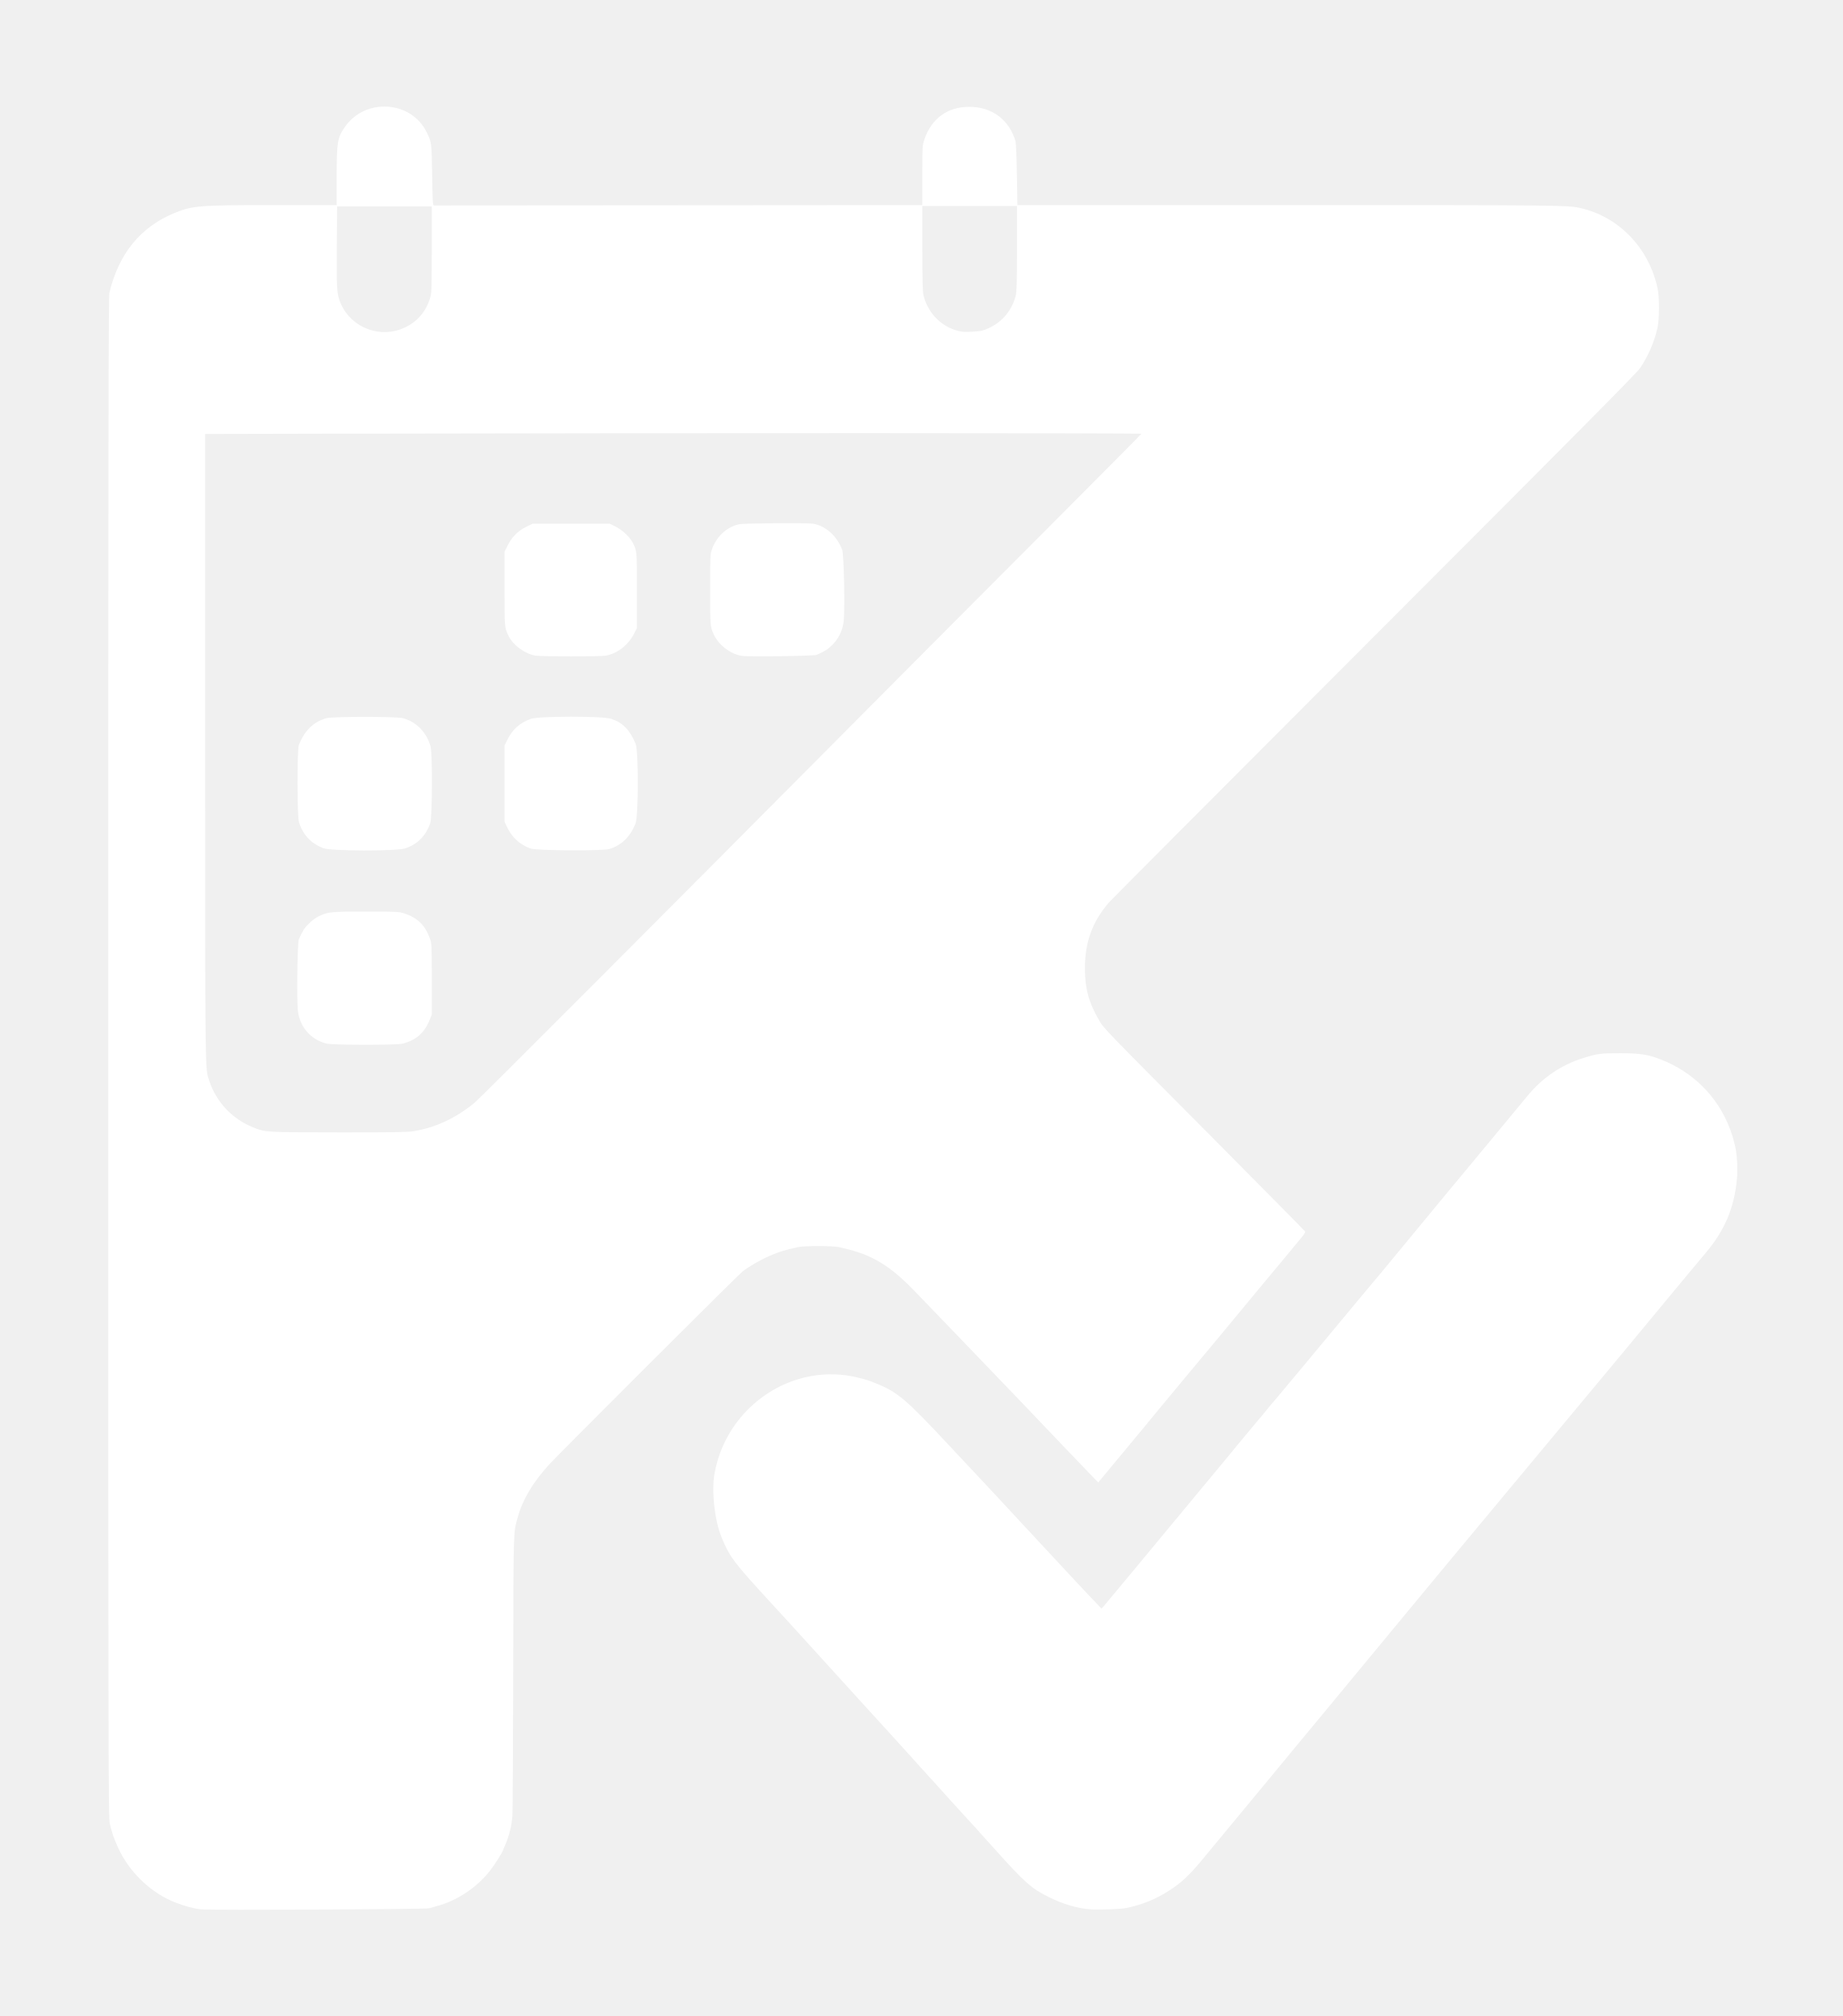
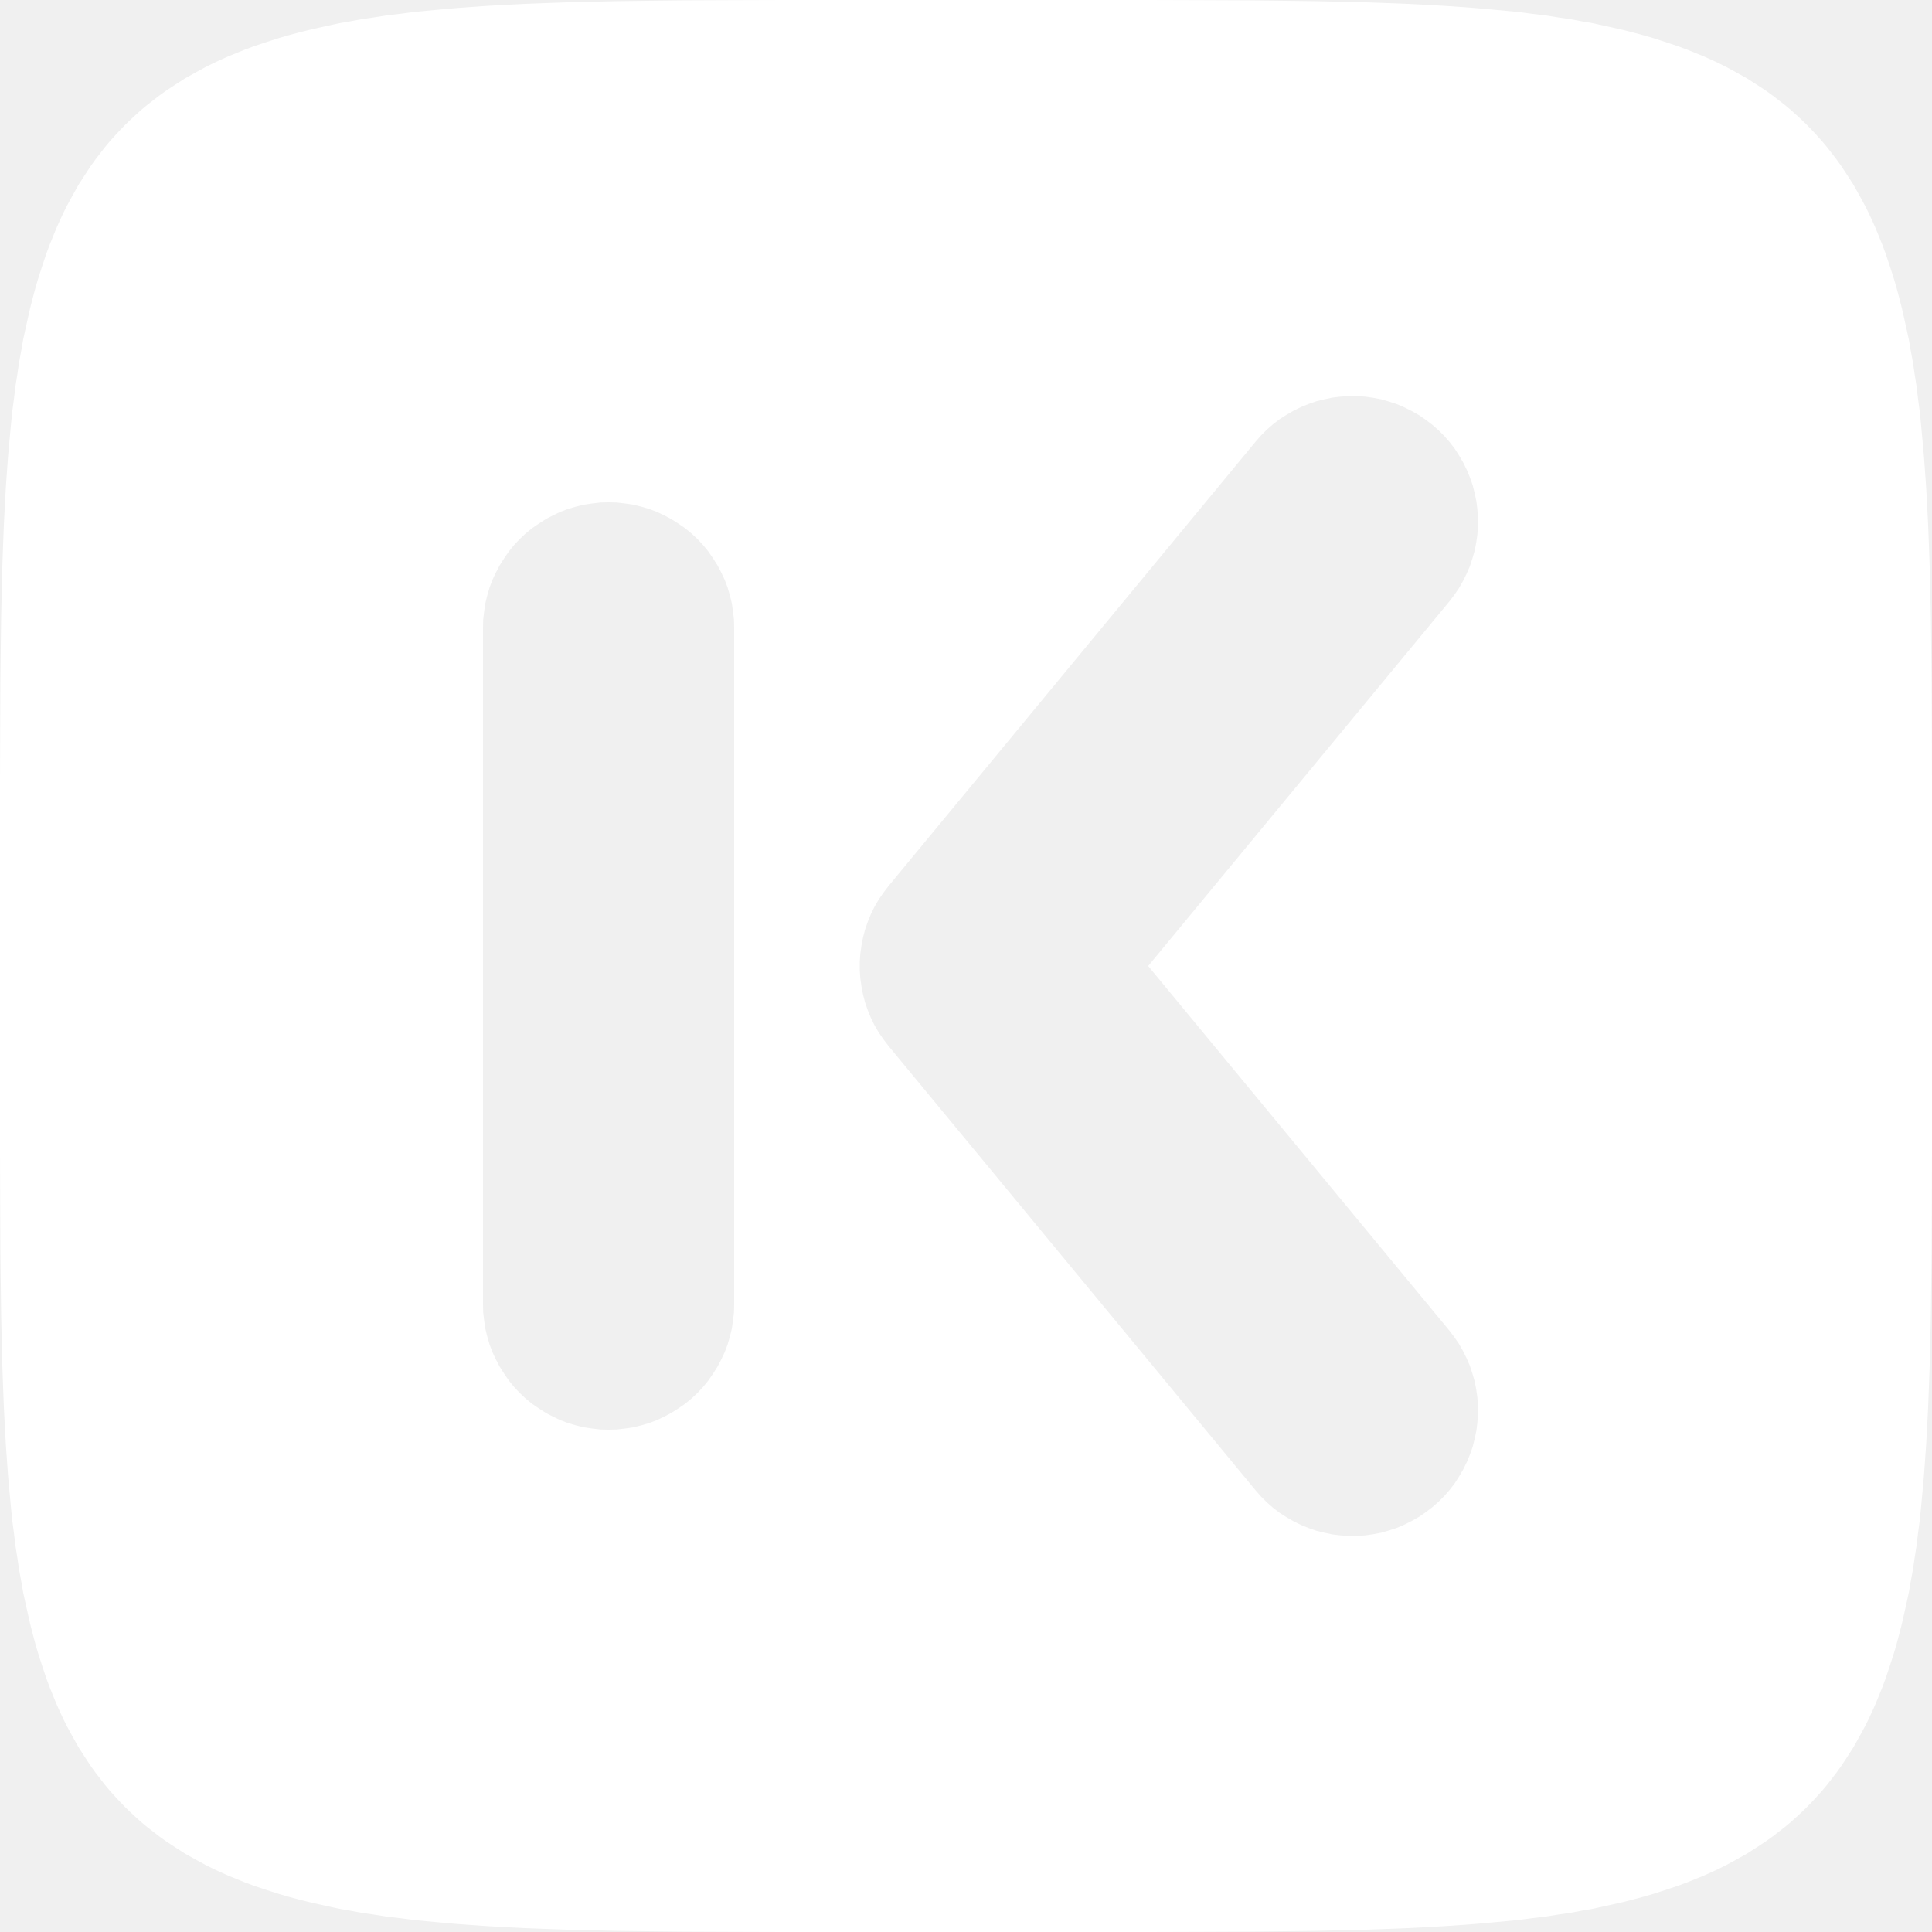
- <svg xmlns="http://www.w3.org/2000/svg" viewBox="0 0 2102 2300">
-   <path fill="#FFFFFF" fill-rule="evenodd" d="M229.0,2178.3C221.7,2177.6 210.7,2174.6 200.5,2170.7C172.4,2159.9 147.2,2135.8 134.5,2107.5C129.5,2096.3 128.1,2092.2 125.3,2080.8C123.6,2073.9 123.5,2031.1 123.5,1206.5C123.5,500.7 123.7,338.5 124.8,334.0C135.2,289.8 160.3,259.0 198.6,243.2C219.4,234.6 227.0,234.0 311.7,234.0L384.0,234.0L384.0,201.2C384.1,162.2 384.8,157.5 393.1,145.3C416.2,111.2 469.1,114.5 486.8,151.1C492.4,162.8 492.3,162.3 492.9,199.5C493.5,232.0 493.6,234.5 495.2,234.4C496.2,234.4 621.9,234.3 774.5,234.2L1052.0,234.0L1052.0,200.1C1052.0,167.0 1052.1,166.0 1054.4,159.1C1062.5,135.2 1080.7,121.9 1105.5,121.9C1131.3,121.8 1151.0,136.4 1158.3,161.0C1158.9,163.0 1159.6,179.8 1159.9,199.3L1160.5,234.0L1470.6,234.0C1776.1,234.0 1787.5,234.1 1801.5,237.1C1846.1,246.8 1880.8,282.6 1890.7,329.0C1892.9,339.3 1892.8,363.9 1890.6,373.8C1887.0,390.3 1880.2,405.8 1870.7,420.0C1866.8,425.8 1797.8,495.3 1567.4,726.0C1403.4,890.2 1267.1,1027.0 1264.5,1030.0C1245.9,1051.9 1237.5,1075.0 1237.5,1104.5C1237.5,1127.9 1241.8,1143.6 1253.7,1164.1C1258.9,1173.1 1259.0,1173.2 1376.4,1291.3C1438.0,1353.4 1488.7,1404.6 1488.8,1405.1C1489.0,1405.6 1487.5,1408.2 1485.4,1410.8C1481.1,1416.1 1438.0,1468.1 1434.6,1472.0C1433.5,1473.4 1426.9,1481.3 1420.1,1489.5C1408.4,1503.5 1403.9,1509.0 1387.0,1529.5C1383.4,1533.9 1368.0,1552.3 1352.9,1570.4C1337.8,1588.5 1323.0,1606.3 1320.0,1610.0C1312.9,1618.7 1296.6,1638.5 1272.1,1667.9L1252.7,1691.3L1244.1,1682.4C1239.3,1677.5 1225.8,1663.4 1214.0,1651.0C1202.2,1638.6 1188.0,1623.8 1182.5,1618.0C1177.0,1612.2 1168.0,1602.8 1162.5,1597.0C1148.4,1582.2 1132.0,1565.1 1114.5,1547.0C1106.2,1538.5 1095.0,1526.8 1089.5,1521.0C1079.5,1510.5 1062.4,1492.8 1043.0,1472.7C1019.6,1448.4 1001.1,1435.8 977.5,1428.2C971.7,1426.3 968.9,1425.6 957.0,1422.8C953.7,1422.1 944.4,1421.6 933.5,1421.6C922.6,1421.6 913.3,1422.1 910.0,1422.8C893.1,1426.7 889.7,1427.8 878.0,1432.7C867.9,1437.0 854.6,1444.7 847.0,1450.6C841.9,1454.5 637.3,1658.8 626.2,1671.0C607.4,1691.7 595.9,1711.3 590.4,1731.5C585.5,1749.9 585.7,1740.9 585.4,1906.5C585.2,1991.8 584.8,2065.7 584.5,2070.9C583.8,2082.6 580.8,2094.6 575.9,2105.7C574.8,2108.1 574.0,2110.2 574.0,2110.4C574.0,2111.9 564.6,2126.9 559.4,2133.6C544.1,2153.4 521.1,2168.7 497.5,2174.8C495.3,2175.4 491.7,2176.4 489.5,2177.1C485.7,2178.3 239.7,2179.5 229.0,2178.3ZM1244.5,2178.4C1228.8,2177.2 1213.0,2172.6 1196.5,2164.4C1176.7,2154.7 1168.9,2147.8 1135.0,2110.0C1125.9,2099.9 1118.0,2091.2 1117.5,2090.6C1117.0,2089.9 1114.3,2087.0 1111.6,2084.0C1108.9,2081.0 1103.9,2075.6 1100.6,2072.0C1097.2,2068.4 1090.7,2061.2 1086.0,2056.0C1081.3,2050.8 1077.3,2046.3 1077.0,2046.0C1076.7,2045.7 1074.3,2043.0 1071.6,2040.0C1068.9,2037.0 1064.4,2032.0 1061.6,2029.0C1058.8,2026.0 1052.7,2019.2 1048.0,2014.0C1039.1,2004.0 1033.8,1998.2 1025.4,1989.0C1022.7,1986.0 1018.4,1981.2 1015.9,1978.5C1004.0,1965.4 987.2,1947.0 982.6,1942.0C979.8,1938.9 969.2,1927.2 959.0,1916.0C948.8,1904.8 937.6,1892.4 934.0,1888.5C930.4,1884.6 923.7,1877.2 919.0,1872.0C911.3,1863.4 900.2,1851.2 899.0,1850.0C898.7,1849.7 896.0,1846.8 893.0,1843.5C890.0,1840.2 883.0,1832.5 877.4,1826.5C836.5,1781.9 832.2,1776.2 822.9,1753.5C815.0,1734.2 811.4,1700.5 815.1,1680.6C829.3,1603.4 905.5,1553.0 979.5,1571.9C988.8,1574.2 990.9,1574.9 998.5,1578.0C1023.8,1588.1 1032.9,1595.8 1083.0,1649.5C1095.9,1663.2 1112.7,1681.2 1120.5,1689.5C1128.3,1697.8 1140.4,1710.8 1147.5,1718.5C1154.5,1726.2 1163.3,1735.7 1166.9,1739.5C1170.6,1743.3 1179.1,1752.6 1186.0,1760.0C1192.9,1767.4 1201.2,1776.4 1204.6,1780.0C1207.9,1783.6 1217.6,1793.9 1226.0,1803.0C1234.4,1812.1 1244.7,1823.0 1248.9,1827.3L1256.4,1835.2L1259.5,1831.8C1261.1,1829.9 1267.5,1822.3 1273.6,1814.9C1279.7,1807.6 1289.8,1795.4 1296.0,1788.0C1302.2,1780.6 1310.2,1770.9 1313.8,1766.5C1325.0,1752.9 1332.4,1744.0 1371.0,1697.5C1391.6,1672.8 1410.2,1650.3 1412.4,1647.5C1414.7,1644.8 1417.5,1641.4 1418.6,1640.0C1419.8,1638.6 1424.3,1633.2 1428.6,1628.0C1432.9,1622.8 1436.7,1618.3 1437.0,1618.0C1437.5,1617.6 1442.9,1611.0 1448.1,1604.5C1449.0,1603.4 1453.8,1597.8 1458.7,1592.0C1463.5,1586.2 1477.6,1569.3 1490.0,1554.5C1530.0,1506.3 1546.5,1486.5 1548.6,1484.0C1550.7,1481.6 1556.7,1474.4 1567.8,1461.0C1570.8,1457.4 1574.2,1453.4 1575.4,1452.0C1576.6,1450.6 1582.7,1443.2 1589.0,1435.5C1595.3,1427.8 1607.2,1413.4 1615.5,1403.4C1623.8,1393.5 1634.5,1380.4 1639.4,1374.4C1655.4,1355.0 1676.4,1329.7 1699.5,1302.0C1706.4,1293.7 1728.9,1266.5 1742.2,1250.4C1759.4,1229.5 1780.8,1215.0 1805.6,1207.2C1822.3,1202.0 1825.9,1201.5 1848.5,1201.6C1870.9,1201.6 1880.0,1203.1 1895.1,1209.0C1931.3,1223.3 1958.9,1250.9 1972.7,1286.5C1975.6,1294.0 1976.2,1296.1 1978.9,1306.5C1981.4,1316.6 1982.4,1333.6 1981.1,1346.2C1977.9,1378.6 1967.0,1404.1 1945.5,1429.5C1941.8,1433.9 1933.7,1443.5 1927.6,1450.9C1921.5,1458.3 1904.0,1479.4 1888.6,1497.9C1873.3,1516.4 1858.0,1534.9 1854.6,1539.0C1839.4,1557.3 1726.2,1693.4 1674.0,1756.0C1662.8,1769.5 1649.5,1785.5 1644.5,1791.5C1639.5,1797.5 1628.9,1810.4 1620.9,1820.0C1599.5,1845.9 1574.1,1876.5 1551.0,1904.5C1539.7,1918.2 1520.4,1941.5 1508.0,1956.5C1495.6,1971.4 1481.7,1988.3 1477.0,1993.9C1469.1,2003.6 1437.1,2042.2 1411.6,2073.0C1405.4,2080.4 1394.6,2093.5 1387.6,2102.0C1380.5,2110.5 1372.9,2119.7 1370.6,2122.5C1356.6,2139.4 1347.8,2147.7 1333.9,2156.7C1318.5,2166.7 1302.6,2173.2 1284.1,2176.9C1278.4,2178.1 1252.8,2179.0 1244.5,2178.4ZM472.0,1290.5C496.9,1286.4 519.4,1275.9 541.0,1258.4C546.8,1253.7 735.0,1065.2 994.5,804.0C1043.4,754.8 1132.5,665.3 1192.5,605.2C1252.4,545.1 1301.7,495.5 1301.9,494.9C1302.2,494.0 785.5,493.9 370.8,494.8L234.0,495.1L234.0,852.8C234.0,1232.5 233.9,1218.5 238.5,1232.5C246.5,1257.1 264.6,1276.4 288.5,1286.1C302.9,1291.9 302.0,1291.8 386.0,1291.9C448.7,1292.0 465.1,1291.7 472.0,1290.5ZM371.9,1190.5C354.4,1185.7 342.4,1172.1 339.9,1154.1C338.3,1142.9 339.2,1075.3 340.9,1071.5C345.4,1061.7 347.0,1059.0 352.0,1054.0C355.0,1050.9 360.0,1047.1 363.1,1045.6C374.1,1040.3 376.4,1040.0 417.1,1040.0C452.5,1040.0 455.0,1040.1 461.1,1042.1C476.0,1046.9 484.7,1055.4 490.1,1070.0C492.5,1076.5 492.5,1076.8 492.5,1117.0L492.5,1157.5L490.1,1163.5C484.1,1178.3 474.9,1186.5 459.5,1190.6C452.6,1192.5 378.7,1192.4 371.9,1190.5ZM368.9,967.7C354.7,962.2 345.7,952.7 341.0,938.0C338.9,931.6 338.8,855.3 340.9,850.0C347.1,833.9 357.2,823.9 371.7,819.5C378.7,817.3 453.3,817.3 460.3,819.5C475.5,824.1 486.6,835.7 491.1,851.5C493.4,859.8 493.1,932.8 490.7,939.4C485.4,954.0 476.0,963.3 462.1,967.9C452.1,971.2 377.5,971.0 368.9,967.7ZM605.4,968.1C593.5,964.0 584.1,955.6 578.7,944.2L575.5,937.5L575.5,894.0L575.5,850.5L578.7,844.0C584.5,832.2 593.1,824.5 605.6,820.1C614.8,816.9 687.6,816.8 697.2,820.1C710.4,824.5 718.3,832.6 725.0,848.5C728.4,856.5 728.3,931.2 724.9,939.6C718.7,954.9 709.0,964.3 695.0,968.6C687.6,970.9 612.3,970.5 605.4,968.1ZM610.7,748.0C598.9,746.0 585.2,736.0 580.3,725.9C575.4,715.7 575.5,716.9 575.5,672.0L575.5,629.5L578.8,622.8C583.6,613.0 590.7,605.7 599.9,601.2L607.5,597.5L651.5,597.5L695.5,597.5L702.0,600.7C709.3,604.3 718.1,612.3 721.3,618.4C726.6,628.5 726.5,627.5 726.5,673.5L726.5,716.5L723.0,723.4C716.6,735.9 704.1,745.6 691.1,748.0C684.8,749.2 617.8,749.1 610.7,748.0ZM846.5,748.3C833.5,746.5 819.5,735.8 814.0,723.5C810.1,714.8 810.0,713.3 810.0,672.7C810.0,634.3 810.1,632.4 812.1,626.6C817.3,612.0 829.0,601.2 843.1,598.1C848.3,596.9 921.5,596.4 927.5,597.5C942.0,600.1 954.5,611.3 960.6,627.2C962.7,632.5 963.9,697.4 962.2,709.8C960.8,719.9 956.4,728.8 949.3,735.8C944.1,741.0 941.7,742.5 931.5,747.1C928.6,748.4 854.8,749.5 846.5,748.3ZM456.5,375.8C472.9,370.0 484.7,358.0 490.1,341.5C492.4,334.6 492.4,333.9 492.5,285.0L492.5,235.5L438.5,235.5L384.5,235.5L384.2,282.0C383.9,327.5 384.2,334.0 387.2,342.5C396.9,370.7 428.4,385.8 456.5,375.8ZM1121.0,377.0C1139.8,371.0 1153.6,356.6 1158.5,337.7C1159.7,332.9 1160.0,323.3 1160.0,283.5L1160.0,235.0L1106.0,235.0L1052.0,235.0L1052.0,283.2C1052.1,319.9 1052.4,332.8 1053.4,337.0C1058.7,358.7 1076.3,375.3 1097.5,378.4C1102.2,379.1 1117.2,378.2 1121.0,377.0Z" />
+ <svg xmlns="http://www.w3.org/2000/svg" viewBox="0 0 100 100">
+   <path d="M100.00,40.51L99.99,37.47L99.98,35.27L99.96,33.48L99.94,31.94L99.91,30.57L99.88,29.34L99.84,28.21L99.80,27.17L99.75,26.19L99.70,25.28L99.64,24.41L99.58,23.59L99.51,22.81L99.44,22.06L99.37,21.34L99.28,20.66L99.20,19.99L99.10,19.36L99.01,18.74L98.90,18.15L98.80,17.57L98.68,17.02L98.56,16.48L98.44,15.95L98.31,15.44L98.18,14.95L98.04,14.47L97.89,14.00L97.74,13.54L97.59,13.10L97.43,12.67L97.26,12.25L97.09,11.83L96.91,11.43L96.73,11.04L96.54,10.66L96.34,10.29L96.14,9.93L95.94,9.57L95.72,9.23L95.50,8.89L95.28,8.56L95.05,8.24L94.81,7.93L94.57,7.62L94.32,7.32L94.06,7.03L93.80,6.75L93.53,6.47L93.25,6.20L92.97,5.94L92.68,5.68L92.38,5.43L92.07,5.19L91.76,4.95L91.44,4.72L91.11,4.50L90.77,4.28L90.43,4.06L90.07,3.86L89.71,3.66L89.34,3.46L88.96,3.27L88.57,3.09L88.17,2.91L87.75,2.74L87.33,2.57L86.90,2.41L86.46,2.26L86.00,2.11L85.53,1.96L85.05,1.82L84.56,1.69L84.05,1.56L83.52,1.44L82.98,1.32L82.43,1.20L81.85,1.10L81.26,0.99L80.64,0.90L80.01,0.80L79.34,0.72L78.66,0.63L77.94,0.56L77.19,0.49L76.41,0.42L75.59,0.36L74.72,0.30L73.81,0.25L72.83,0.20L71.79,0.16L70.66,0.12L69.43,0.09L68.06,0.06L66.52,0.04L64.73,0.02L62.53,0.01L59.49,0.00L50.00,0.00L40.51,0.00L37.47,0.01L35.27,0.02L33.48,0.04L31.94,0.06L30.57,0.09L29.34,0.12L28.21,0.16L27.17,0.20L26.19,0.25L25.28,0.30L24.41,0.36L23.59,0.42L22.81,0.49L22.06,0.56L21.34,0.63L20.66,0.72L19.99,0.80L19.36,0.90L18.74,0.99L18.15,1.10L17.57,1.20L17.02,1.32L16.48,1.44L15.95,1.56L15.44,1.69L14.95,1.82L14.47,1.96L14.00,2.11L13.54,2.26L13.10,2.41L12.67,2.57L12.25,2.74L11.83,2.91L11.43,3.09L11.04,3.27L10.66,3.46L10.29,3.66L9.93,3.86L9.57,4.06L9.23,4.28L8.89,4.50L8.56,4.72L8.24,4.95L7.93,5.19L7.62,5.43L7.32,5.68L7.03,5.94L6.75,6.20L6.47,6.47L6.20,6.75L5.94,7.03L5.68,7.32L5.43,7.62L5.19,7.93L4.95,8.24L4.72,8.56L4.50,8.89L4.28,9.23L4.06,9.57L3.86,9.93L3.66,10.29L3.46,10.66L3.27,11.04L3.09,11.43L2.91,11.83L2.74,12.25L2.57,12.67L2.41,13.10L2.26,13.54L2.11,14.00L1.96,14.47L1.82,14.95L1.69,15.44L1.56,15.95L1.44,16.48L1.32,17.02L1.20,17.57L1.10,18.15L0.99,18.74L0.90,19.36L0.80,19.99L0.72,20.66L0.63,21.34L0.56,22.06L0.49,22.81L0.42,23.59L0.36,24.41L0.30,25.28L0.25,26.19L0.20,27.17L0.16,28.21L0.12,29.34L0.09,30.57L0.06,31.94L0.04,33.48L0.02,35.27L0.01,37.47L0.00,40.51L0.00,50.00L0.00,59.49L0.01,62.53L0.02,64.73L0.04,66.52L0.06,68.06L0.09,69.43L0.12,70.66L0.16,71.79L0.20,72.83L0.25,73.81L0.30,74.72L0.36,75.59L0.42,76.41L0.49,77.19L0.56,77.94L0.63,78.66L0.72,79.34L0.80,80.01L0.90,80.64L0.99,81.26L1.10,81.85L1.20,82.43L1.32,82.98L1.44,83.52L1.56,84.05L1.69,84.56L1.82,85.05L1.96,85.53L2.11,86.00L2.26,86.46L2.41,86.90L2.57,87.33L2.74,87.75L2.91,88.17L3.09,88.57L3.27,88.96L3.46,89.34L3.66,89.71L3.86,90.07L4.06,90.43L4.28,90.77L4.50,91.11L4.72,91.44L4.95,91.76L5.19,92.07L5.43,92.38L5.68,92.68L5.94,92.97L6.20,93.25L6.47,93.53L6.75,93.80L7.03,94.06L7.32,94.32L7.62,94.57L7.93,94.81L8.24,95.05L8.56,95.28L8.89,95.50L9.23,95.72L9.57,95.94L9.93,96.14L10.29,96.34L10.66,96.54L11.04,96.73L11.43,96.91L11.83,97.09L12.25,97.26L12.67,97.43L13.10,97.59L13.54,97.74L14.00,97.89L14.47,98.04L14.95,98.18L15.44,98.31L15.95,98.44L16.48,98.56L17.02,98.68L17.57,98.80L18.15,98.90L18.74,99.01L19.36,99.10L19.99,99.20L20.66,99.28L21.34,99.37L22.06,99.44L22.81,99.51L23.59,99.58L24.41,99.64L25.28,99.70L26.19,99.75L27.17,99.80L28.21,99.84L29.34,99.88L30.57,99.91L31.94,99.94L33.48,99.96L35.27,99.98L37.47,99.99L40.51,100.00L50.00,100.00L59.49,100.00L62.53,99.99L64.73,99.98L66.52,99.96L68.06,99.94L69.43,99.91L70.66,99.88L71.79,99.84L72.83,99.80L73.81,99.75L74.72,99.70L75.59,99.64L76.41,99.58L77.19,99.51L77.94,99.44L78.66,99.37L79.34,99.28L80.01,99.20L80.64,99.10L81.26,99.01L81.85,98.90L82.43,98.80L82.98,98.68L83.52,98.56L84.05,98.44L84.56,98.31L85.05,98.18L85.53,98.04L86.00,97.89L86.46,97.74L86.90,97.59L87.33,97.43L87.75,97.26L88.17,97.09L88.57,96.91L88.96,96.73L89.34,96.54L89.71,96.34L90.07,96.14L90.43,95.94L90.77,95.72L91.11,95.50L91.44,95.28L91.76,95.05L92.07,94.81L92.38,94.57L92.68,94.32L92.97,94.06L93.25,93.80L93.53,93.53L93.80,93.25L94.06,92.97L94.32,92.68L94.57,92.38L94.81,92.07L95.05,91.76L95.28,91.44L95.50,91.11L95.72,90.77L95.94,90.43L96.14,90.07L96.34,89.71L96.54,89.34L96.73,88.96L96.91,88.57L97.09,88.17L97.26,87.75L97.43,87.33L97.59,86.90L97.74,86.46L97.89,86.00L98.04,85.53L98.18,85.05L98.31,84.56L98.44,84.05L98.56,83.52L98.68,82.98L98.80,82.43L98.90,81.85L99.01,81.26L99.10,80.64L99.20,80.01L99.28,79.34L99.37,78.66L99.44,77.94L99.51,77.19L99.58,76.41L99.64,75.59L99.70,74.72L99.75,73.81L99.80,72.83L99.84,71.79L99.88,70.66L99.91,69.43L99.94,68.06L99.96,66.52L99.98,64.73L99.99,62.53L100.00,59.49L100.00,50.00ZM38.00,67.50L37.99,67.93L37.94,68.35L37.88,68.77L37.78,69.18L37.66,69.59L37.51,69.99L37.33,70.37L37.13,70.75L36.90,71.11L36.66,71.46L36.39,71.79L36.10,72.10L35.79,72.39L35.46,72.66L35.11,72.90L34.75,73.13L34.37,73.33L33.99,73.51L33.59,73.66L33.18,73.78L32.77,73.88L32.35,73.94L31.93,73.99L31.50,74.00L31.07,73.99L30.65,73.94L30.23,73.88L29.82,73.78L29.41,73.66L29.01,73.51L28.63,73.33L28.25,73.13L27.89,72.90L27.54,72.66L27.21,72.39L26.90,72.10L26.61,71.79L26.34,71.46L26.10,71.11L25.87,70.75L25.67,70.37L25.49,69.99L25.34,69.59L25.22,69.18L25.12,68.77L25.06,68.35L25.01,67.93L25.00,67.50L25.00,32.50L25.01,32.07L25.06,31.65L25.12,31.23L25.22,30.82L25.34,30.41L25.49,30.01L25.67,29.63L25.87,29.25L26.10,28.89L26.34,28.54L26.61,28.21L26.90,27.90L27.21,27.61L27.54,27.34L27.89,27.10L28.25,26.87L28.63,26.67L29.01,26.49L29.41,26.34L29.82,26.22L30.23,26.12L30.65,26.06L31.07,26.01L31.50,26.00L31.93,26.01L32.35,26.06L32.77,26.12L33.18,26.22L33.59,26.34L33.99,26.49L34.37,26.67L34.75,26.87L35.11,27.10L35.46,27.34L35.79,27.61L36.10,27.90L36.39,28.21L36.66,28.54L36.90,28.89L37.13,29.25L37.33,29.63L37.51,30.01L37.66,30.41L37.78,30.82L37.88,31.23L37.94,31.65L37.99,32.07L38.00,32.50ZM64.99,22.86L65.27,22.54L65.57,22.24L65.89,21.96L66.23,21.70L66.59,21.47L66.95,21.26L67.34,21.07L67.73,20.91L68.13,20.77L68.54,20.67L68.96,20.58L69.38,20.53L69.81,20.50L70.23,20.50L70.66,20.53L71.08,20.59L71.50,20.67L71.91,20.79L72.31,20.92L72.70,21.09L73.08,21.28L73.45,21.49L73.80,21.73L74.14,21.99L74.46,22.27L74.76,22.57L75.04,22.89L75.30,23.23L75.53,23.59L75.74,23.95L75.93,24.34L76.09,24.73L76.23,25.13L76.33,25.54L76.42,25.96L76.47,26.38L76.50,26.81L76.50,27.23L76.47,27.66L76.41,28.08L76.33,28.50L76.21,28.91L76.08,29.31L75.91,29.70L75.72,30.08L75.51,30.45L75.27,30.80L75.01,31.14L59.43,50.00L75.01,68.86L75.27,69.20L75.51,69.55L75.72,69.92L75.91,70.30L76.08,70.69L76.21,71.09L76.33,71.50L76.41,71.92L76.47,72.34L76.50,72.77L76.50,73.19L76.47,73.62L76.42,74.04L76.33,74.46L76.23,74.87L76.09,75.27L75.93,75.66L75.74,76.05L75.53,76.41L75.30,76.77L75.04,77.11L74.76,77.43L74.46,77.73L74.14,78.01L73.80,78.27L73.45,78.51L73.08,78.72L72.70,78.91L72.31,79.08L71.91,79.21L71.50,79.33L71.08,79.41L70.66,79.47L70.23,79.50L69.81,79.50L69.38,79.47L68.96,79.42L68.54,79.33L68.13,79.23L67.73,79.09L67.34,78.93L66.95,78.74L66.59,78.53L66.23,78.30L65.89,78.04L65.57,77.76L65.27,77.46L64.99,77.14L45.99,54.14L45.73,53.80L45.49,53.45L45.27,53.08L45.08,52.69L44.92,52.30L44.78,51.90L44.67,51.48L44.59,51.06L44.53,50.64L44.50,50.21L44.50,49.79L44.53,49.36L44.59,48.94L44.67,48.52L44.78,48.10L44.92,47.70L45.08,47.31L45.27,46.92L45.49,46.55L45.73,46.20L45.99,45.86Z" fill="#FFFFFF" fill-rule="evenodd" />
</svg>
